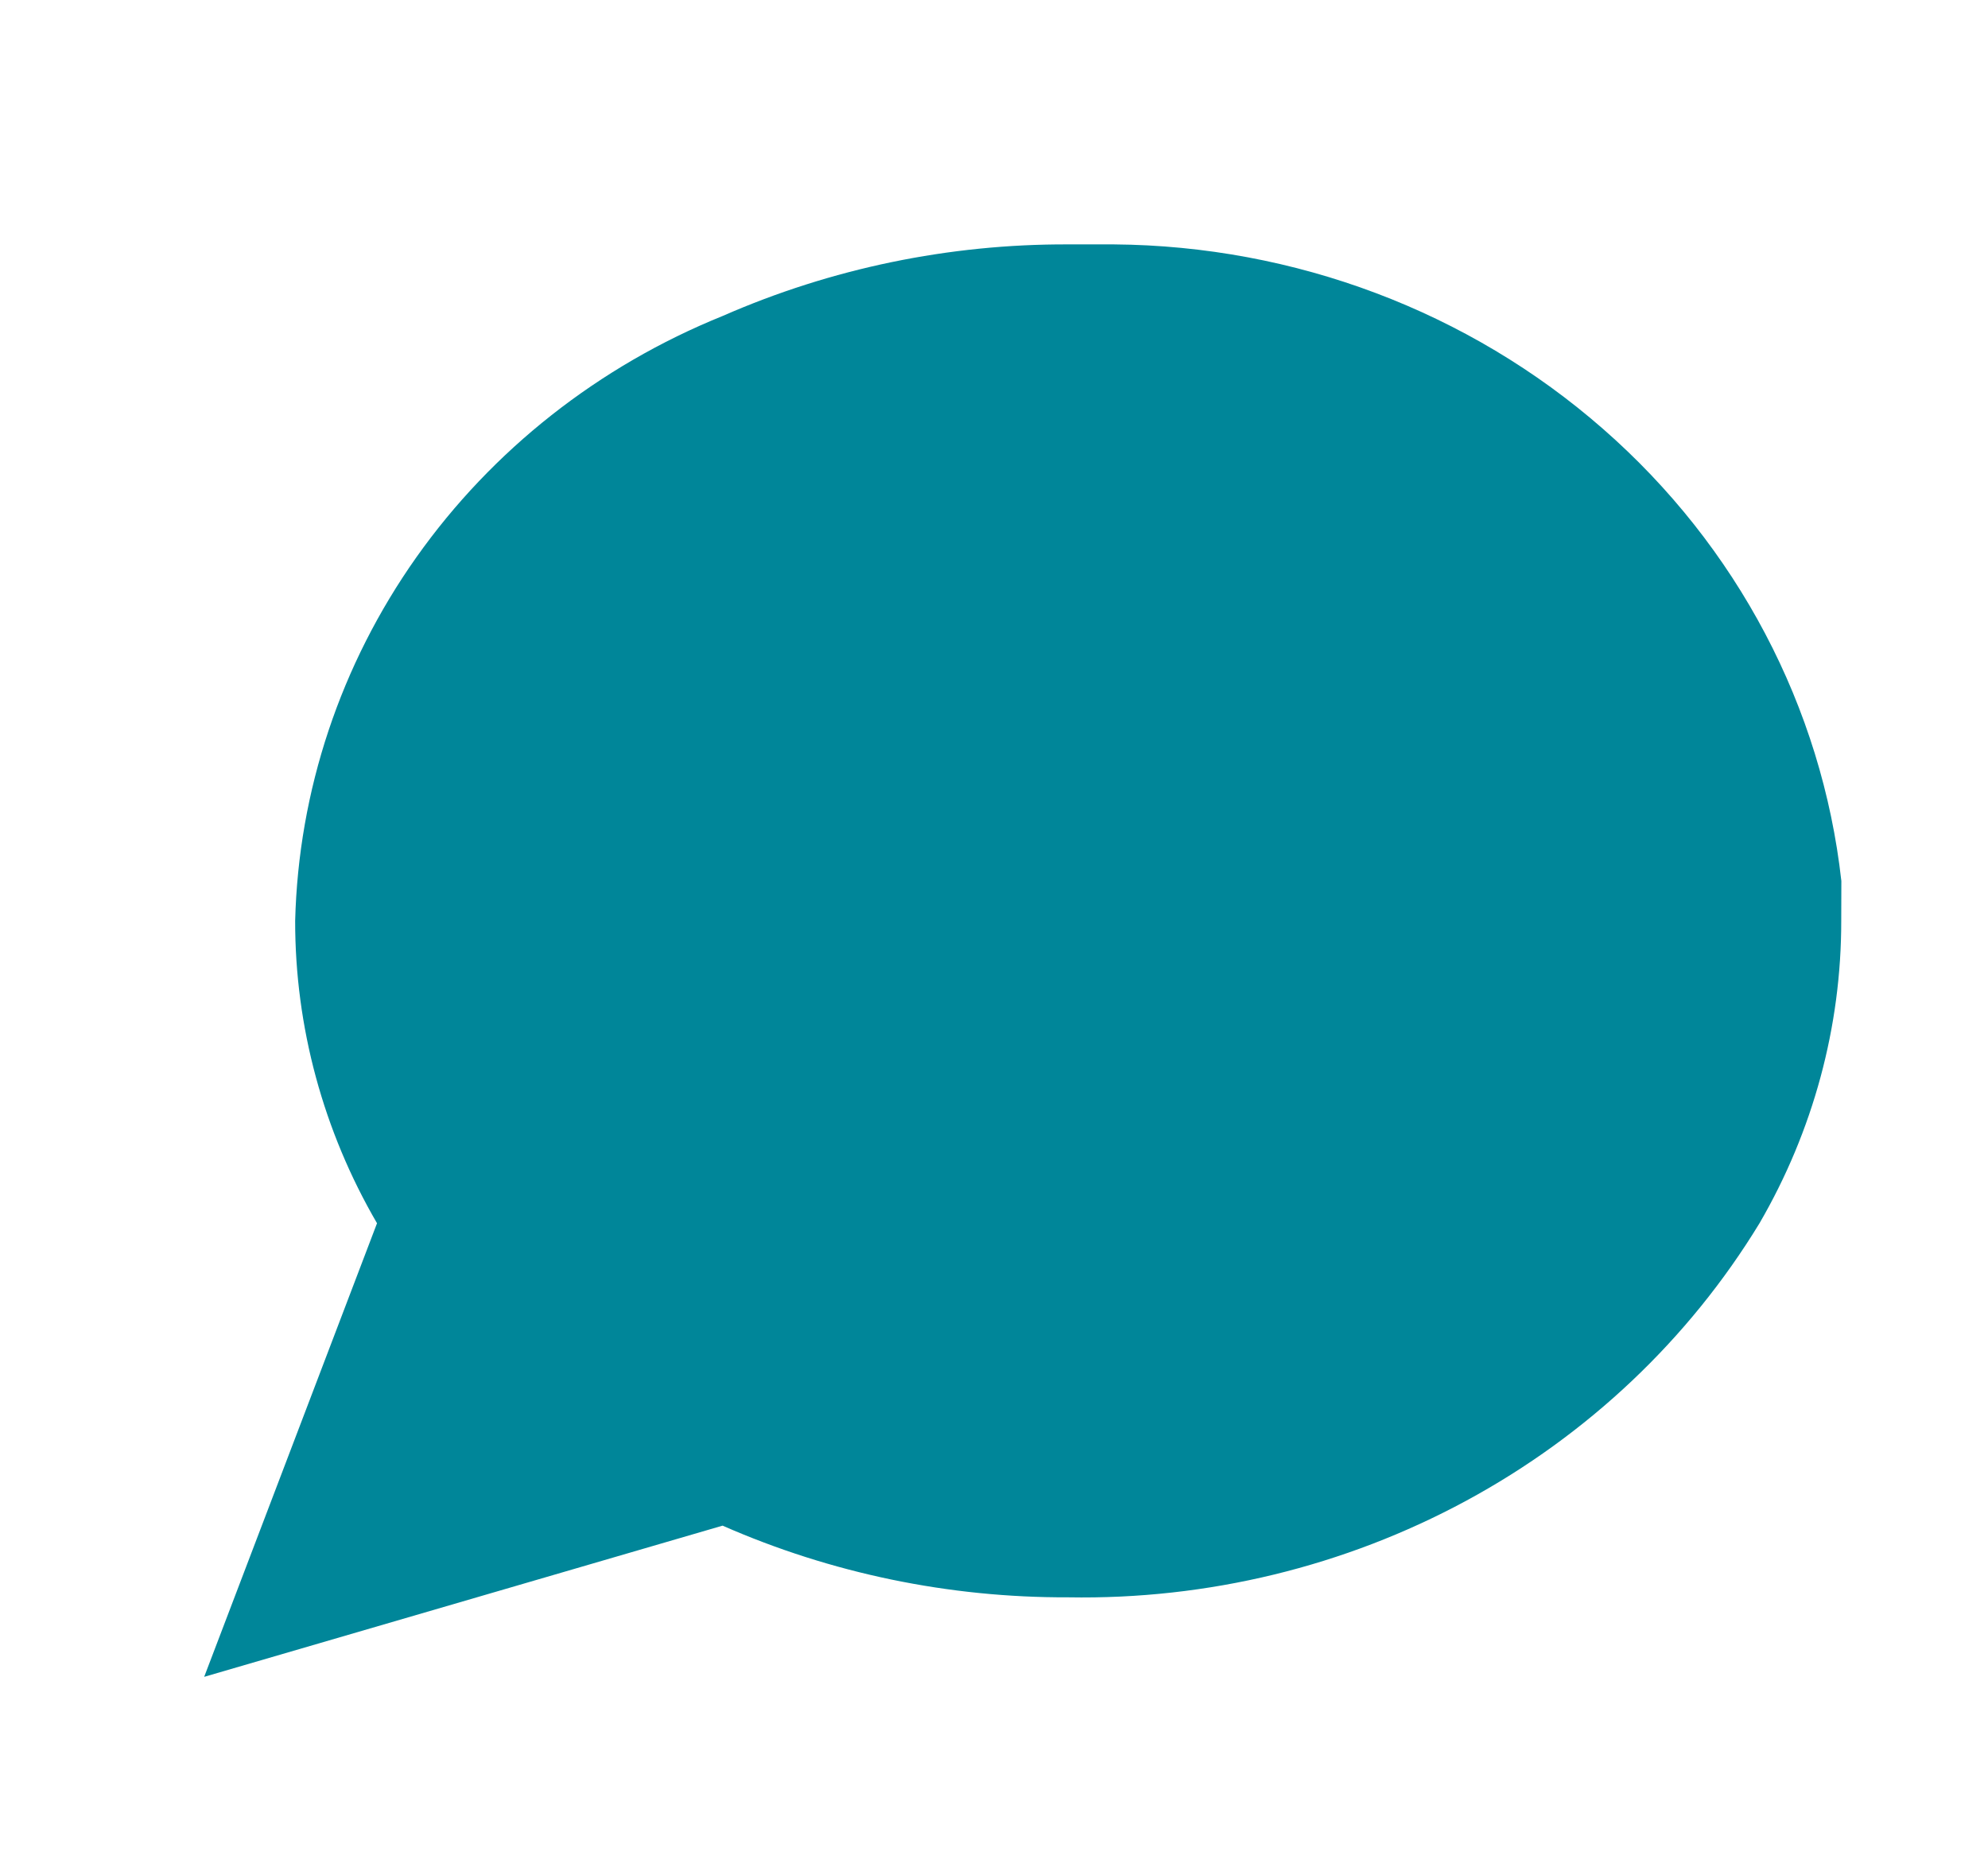
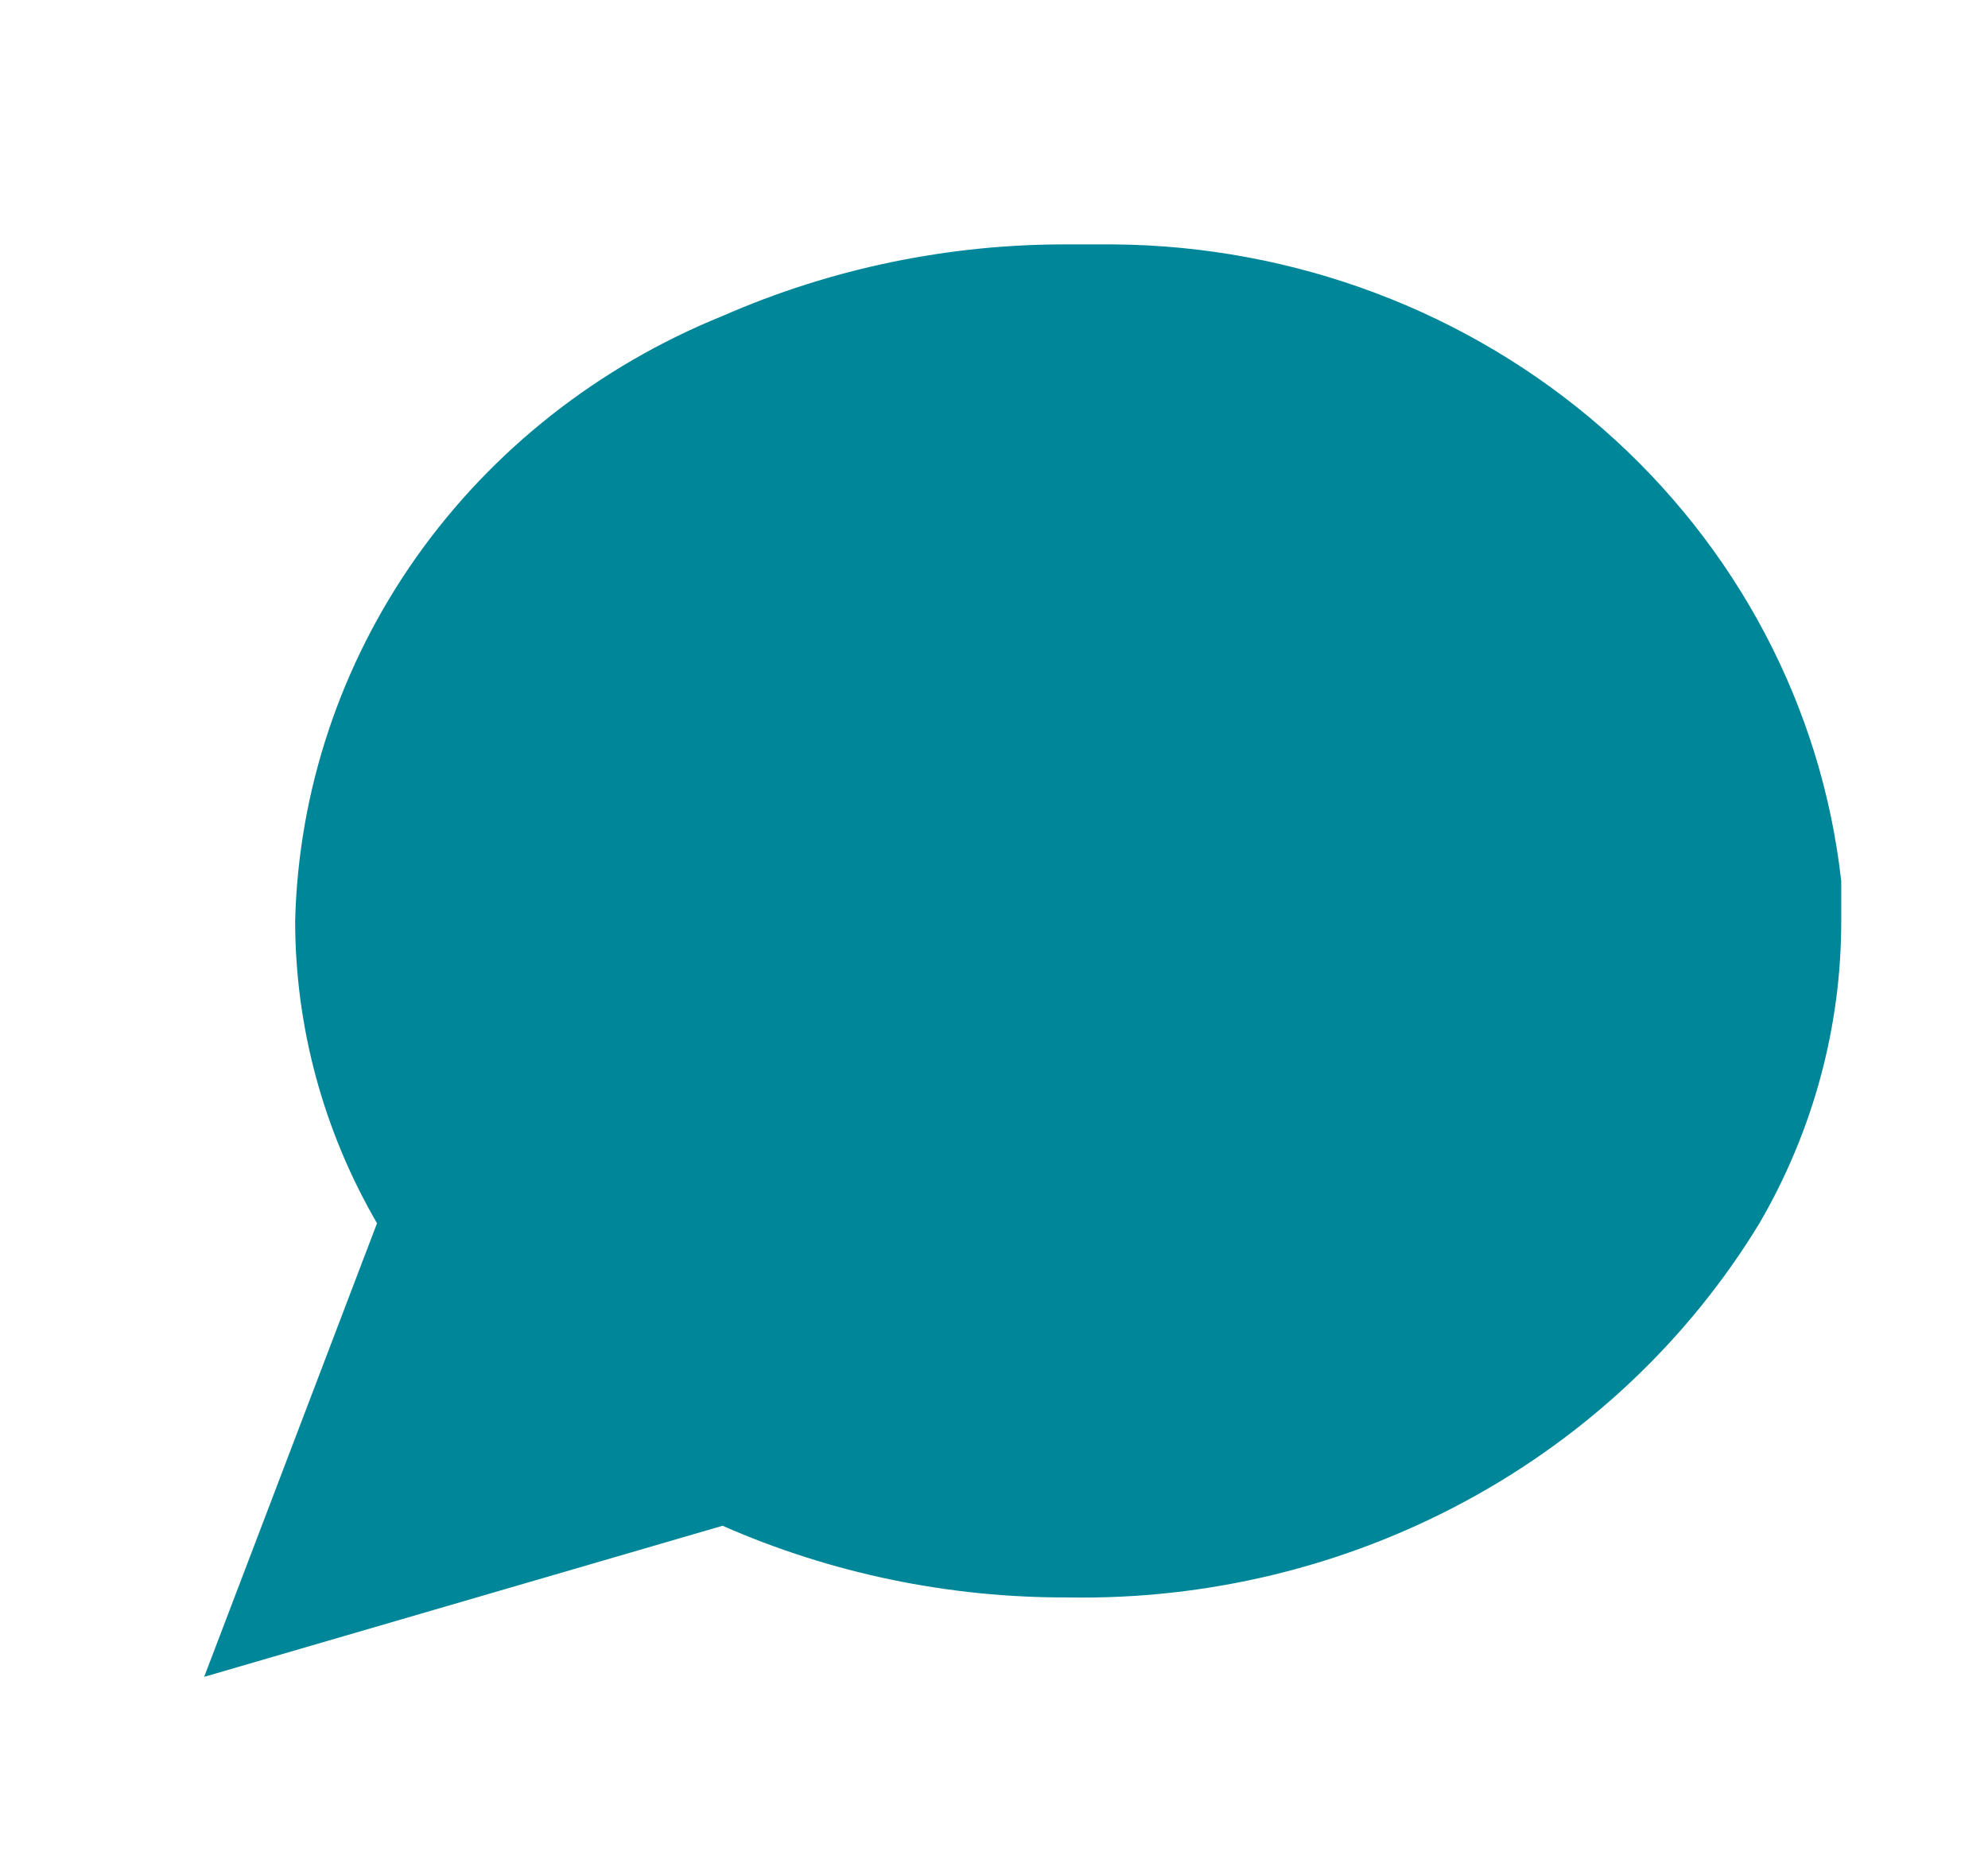
- <svg xmlns="http://www.w3.org/2000/svg" width="17" height="16" viewBox="0 0 17 16" fill="none">
-   <path d="M15.745 7.875C15.746 8.78 15.505 9.671 15.046 10.461C14.442 11.453 13.577 12.272 12.538 12.834C11.499 13.396 10.325 13.681 9.135 13.66C8.116 13.664 7.107 13.455 6.179 13.047L1.746 14.34L3.224 10.461C2.764 9.671 2.523 8.78 2.524 7.875C2.552 6.763 2.912 5.683 3.561 4.765C4.21 3.848 5.119 3.131 6.18 2.702C7.108 2.295 8.116 2.086 9.136 2.09H9.525C11.072 2.102 12.56 2.663 13.707 3.667C14.855 4.67 15.58 6.047 15.746 7.534L15.745 7.875Z" fill="#008699" />
+ <svg xmlns="http://www.w3.org/2000/svg" fill="none" height="16" viewBox="0 0 17 16" width="17">
+   <path d="m15.745 7.875c.001.906-.24 1.797-.7 2.587-.604.992-1.469 1.811-2.508 2.373-1.039.562-2.213.847-3.403.826-1.019.004-2.027-.205-2.955-.613l-4.433 1.292 1.478-3.879c-.459-.79-.7-1.681-.7-2.587.028-1.111.388-2.191 1.036-3.109.649-.918 1.559-1.634 2.619-2.063.928-.407 1.936-.616 2.955-.612h.389c1.547.012 3.036.573 4.183 1.577s1.873 2.38 2.039 3.868z" fill="#008699" />
</svg>
